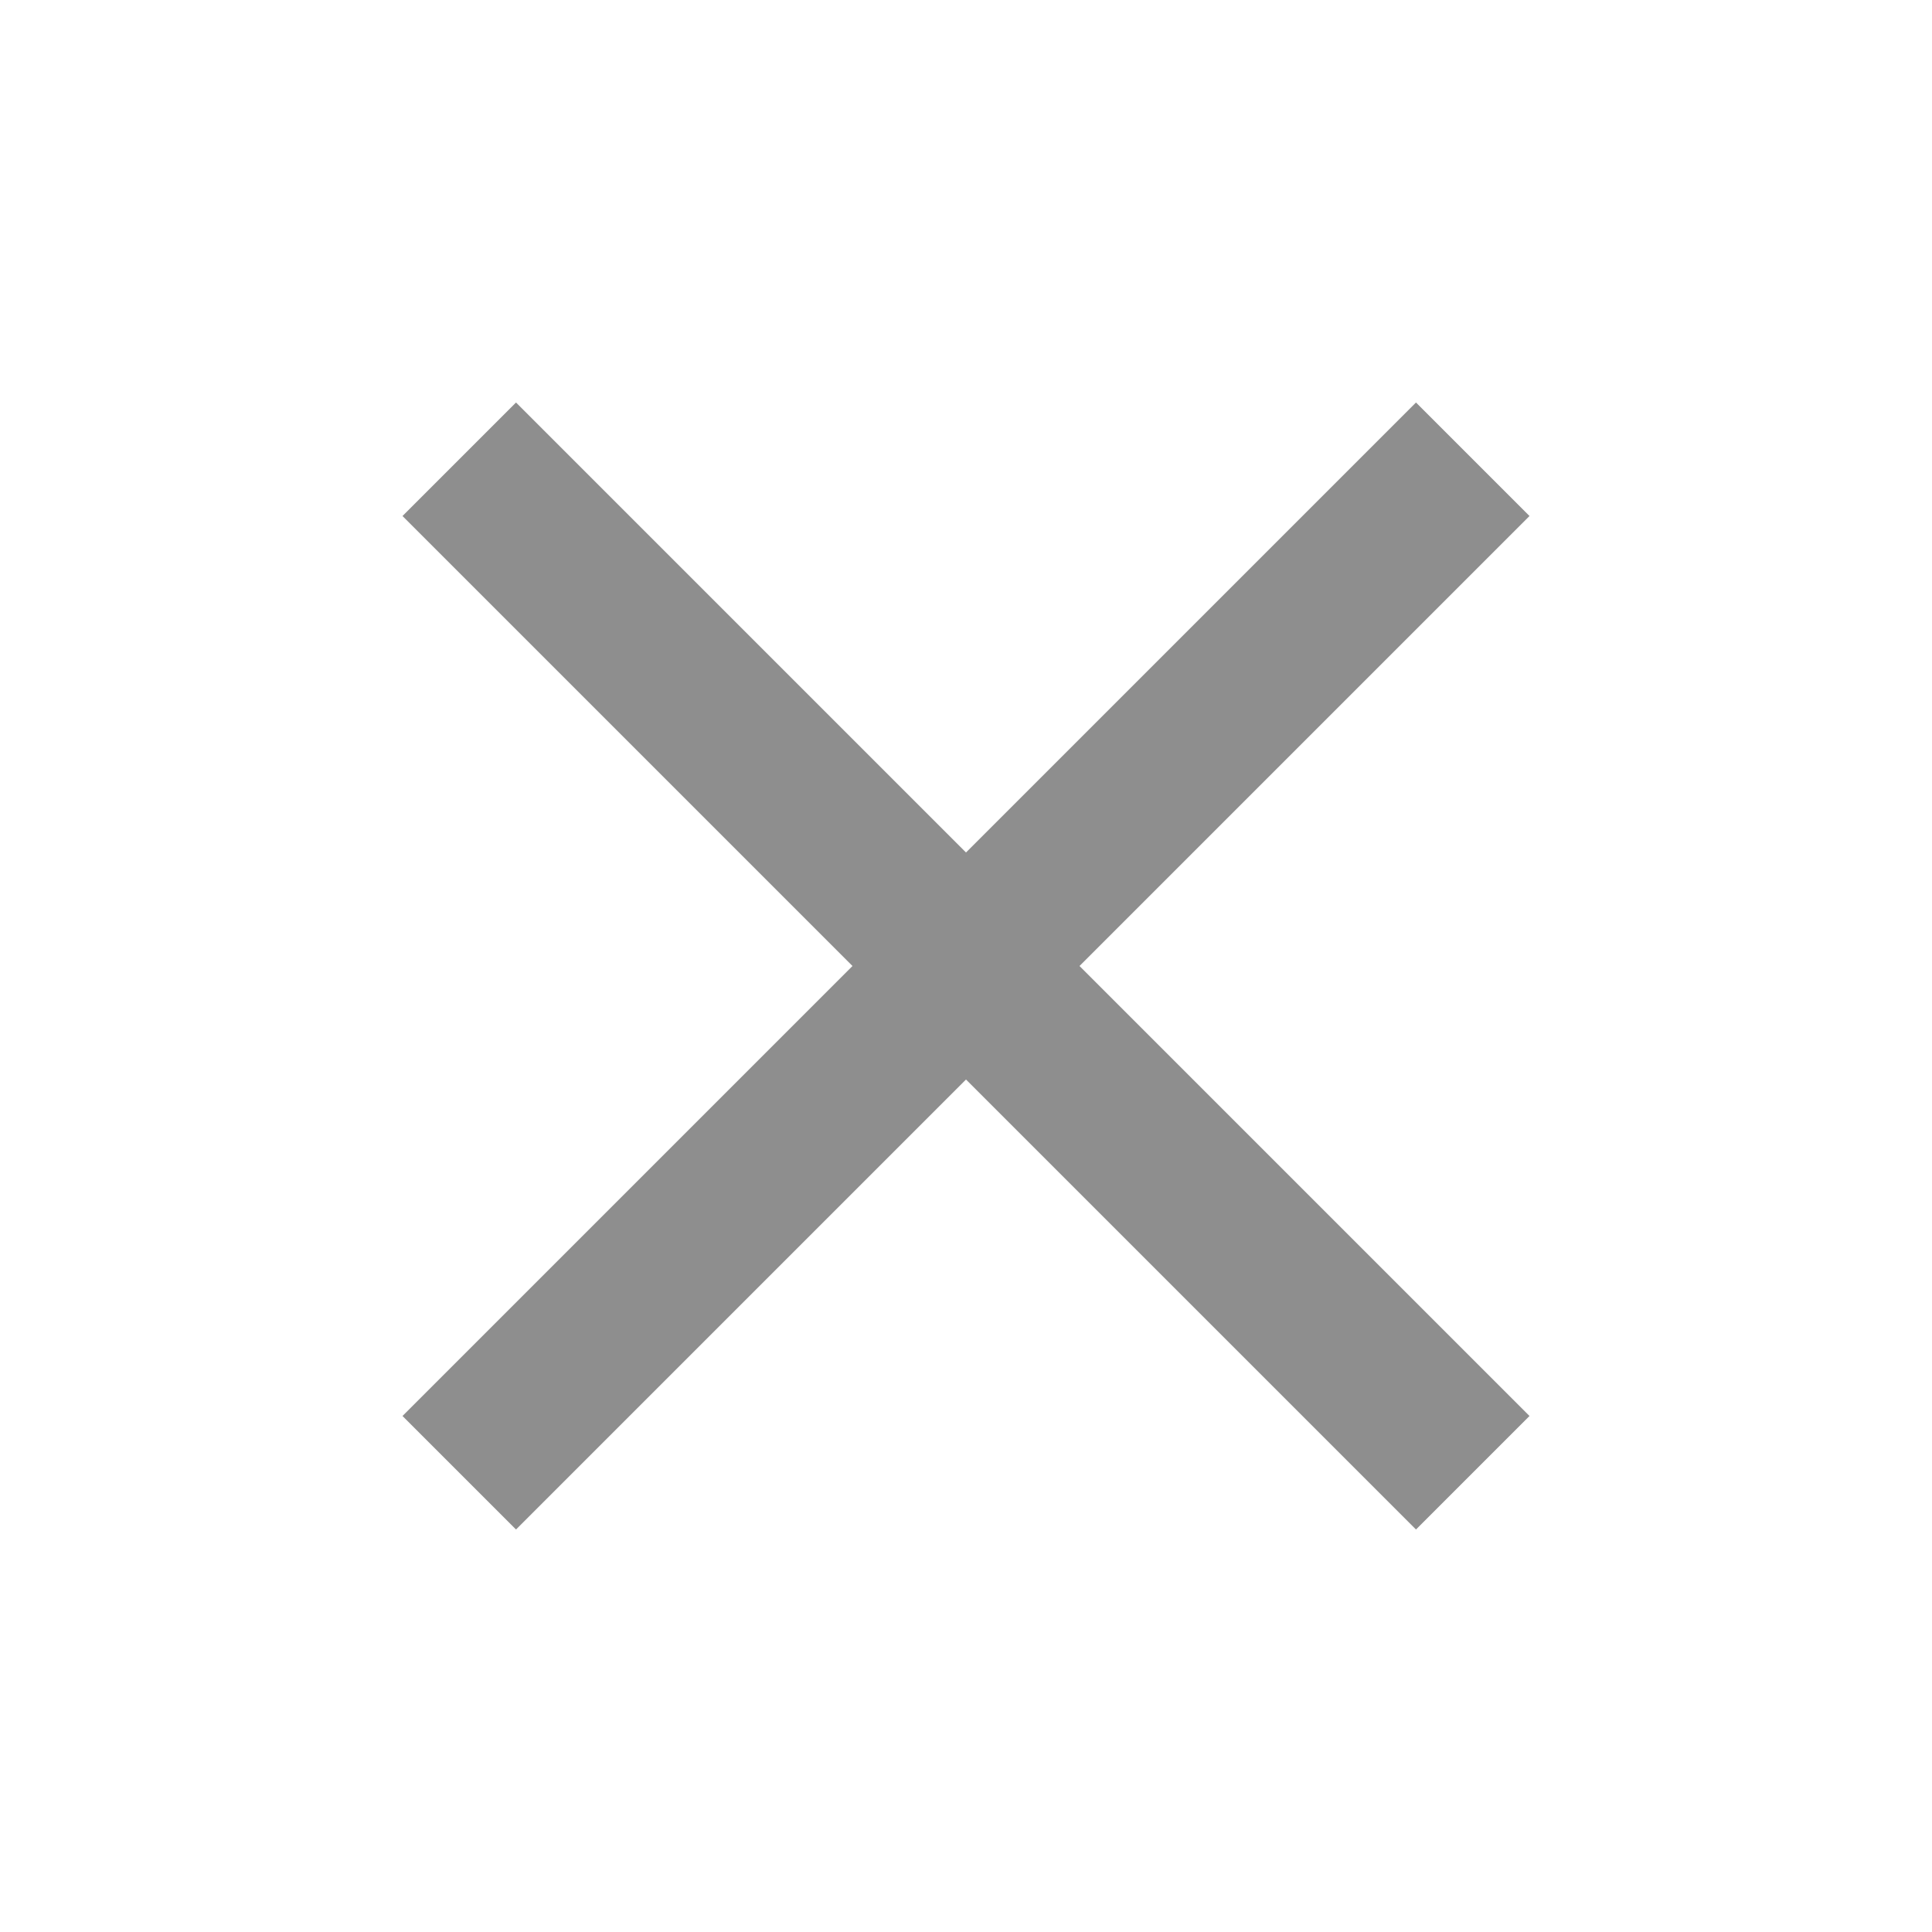
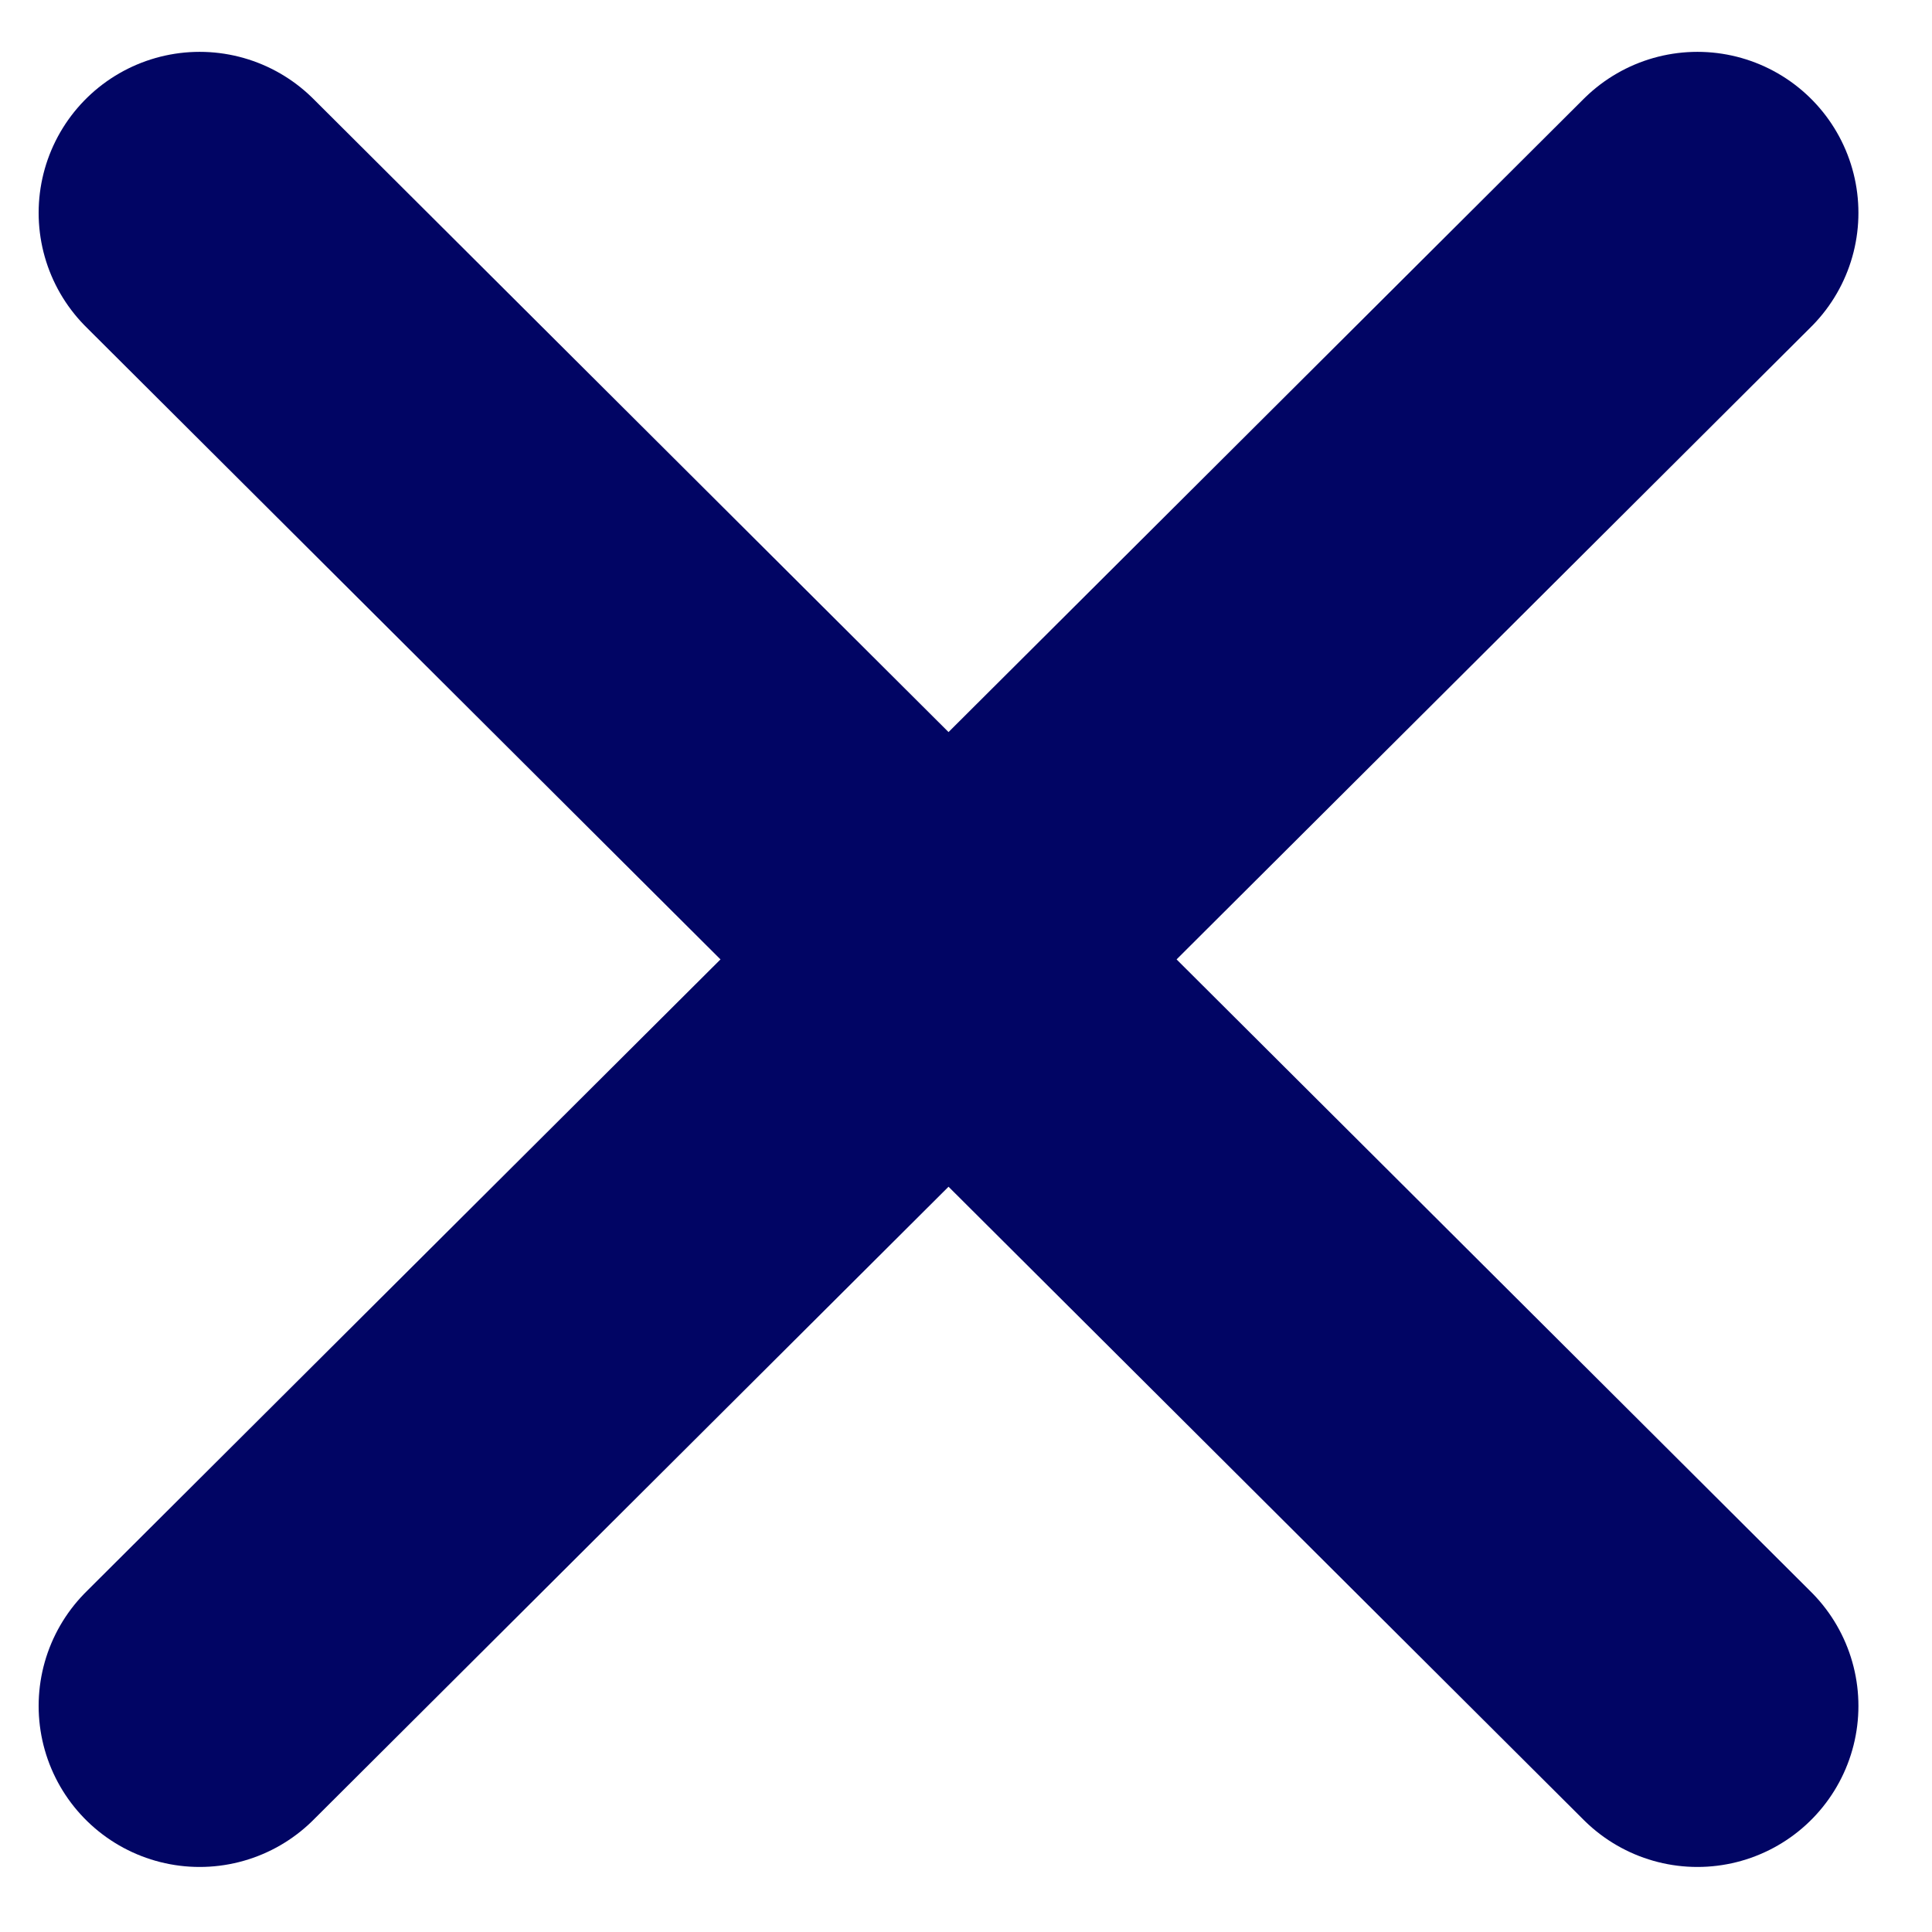
- <svg xmlns="http://www.w3.org/2000/svg" fill="#8E8E8E" width="20" height="20" viewBox="0 0 24 24">
-   <path d="M19,6.41L17.59,5L12,10.59L6.41,5L5,6.41L10.59,12L5,17.59L6.41,19L12,13.41L17.59,19L19,17.59L13.41,12L19,6.41Z" />
+ <svg xmlns="http://www.w3.org/2000/svg" width="12" height="12" viewBox="0 0 12 12" fill="none">
+   <path d="M10.543 1.322L1.24 10.596" stroke="#010564" stroke-width="2" stroke-linecap="round" stroke-linejoin="round" />
+   <path d="M1.24 1.322L10.543 10.596" stroke="#010564" stroke-width="2" stroke-linecap="round" stroke-linejoin="round" />
</svg>
